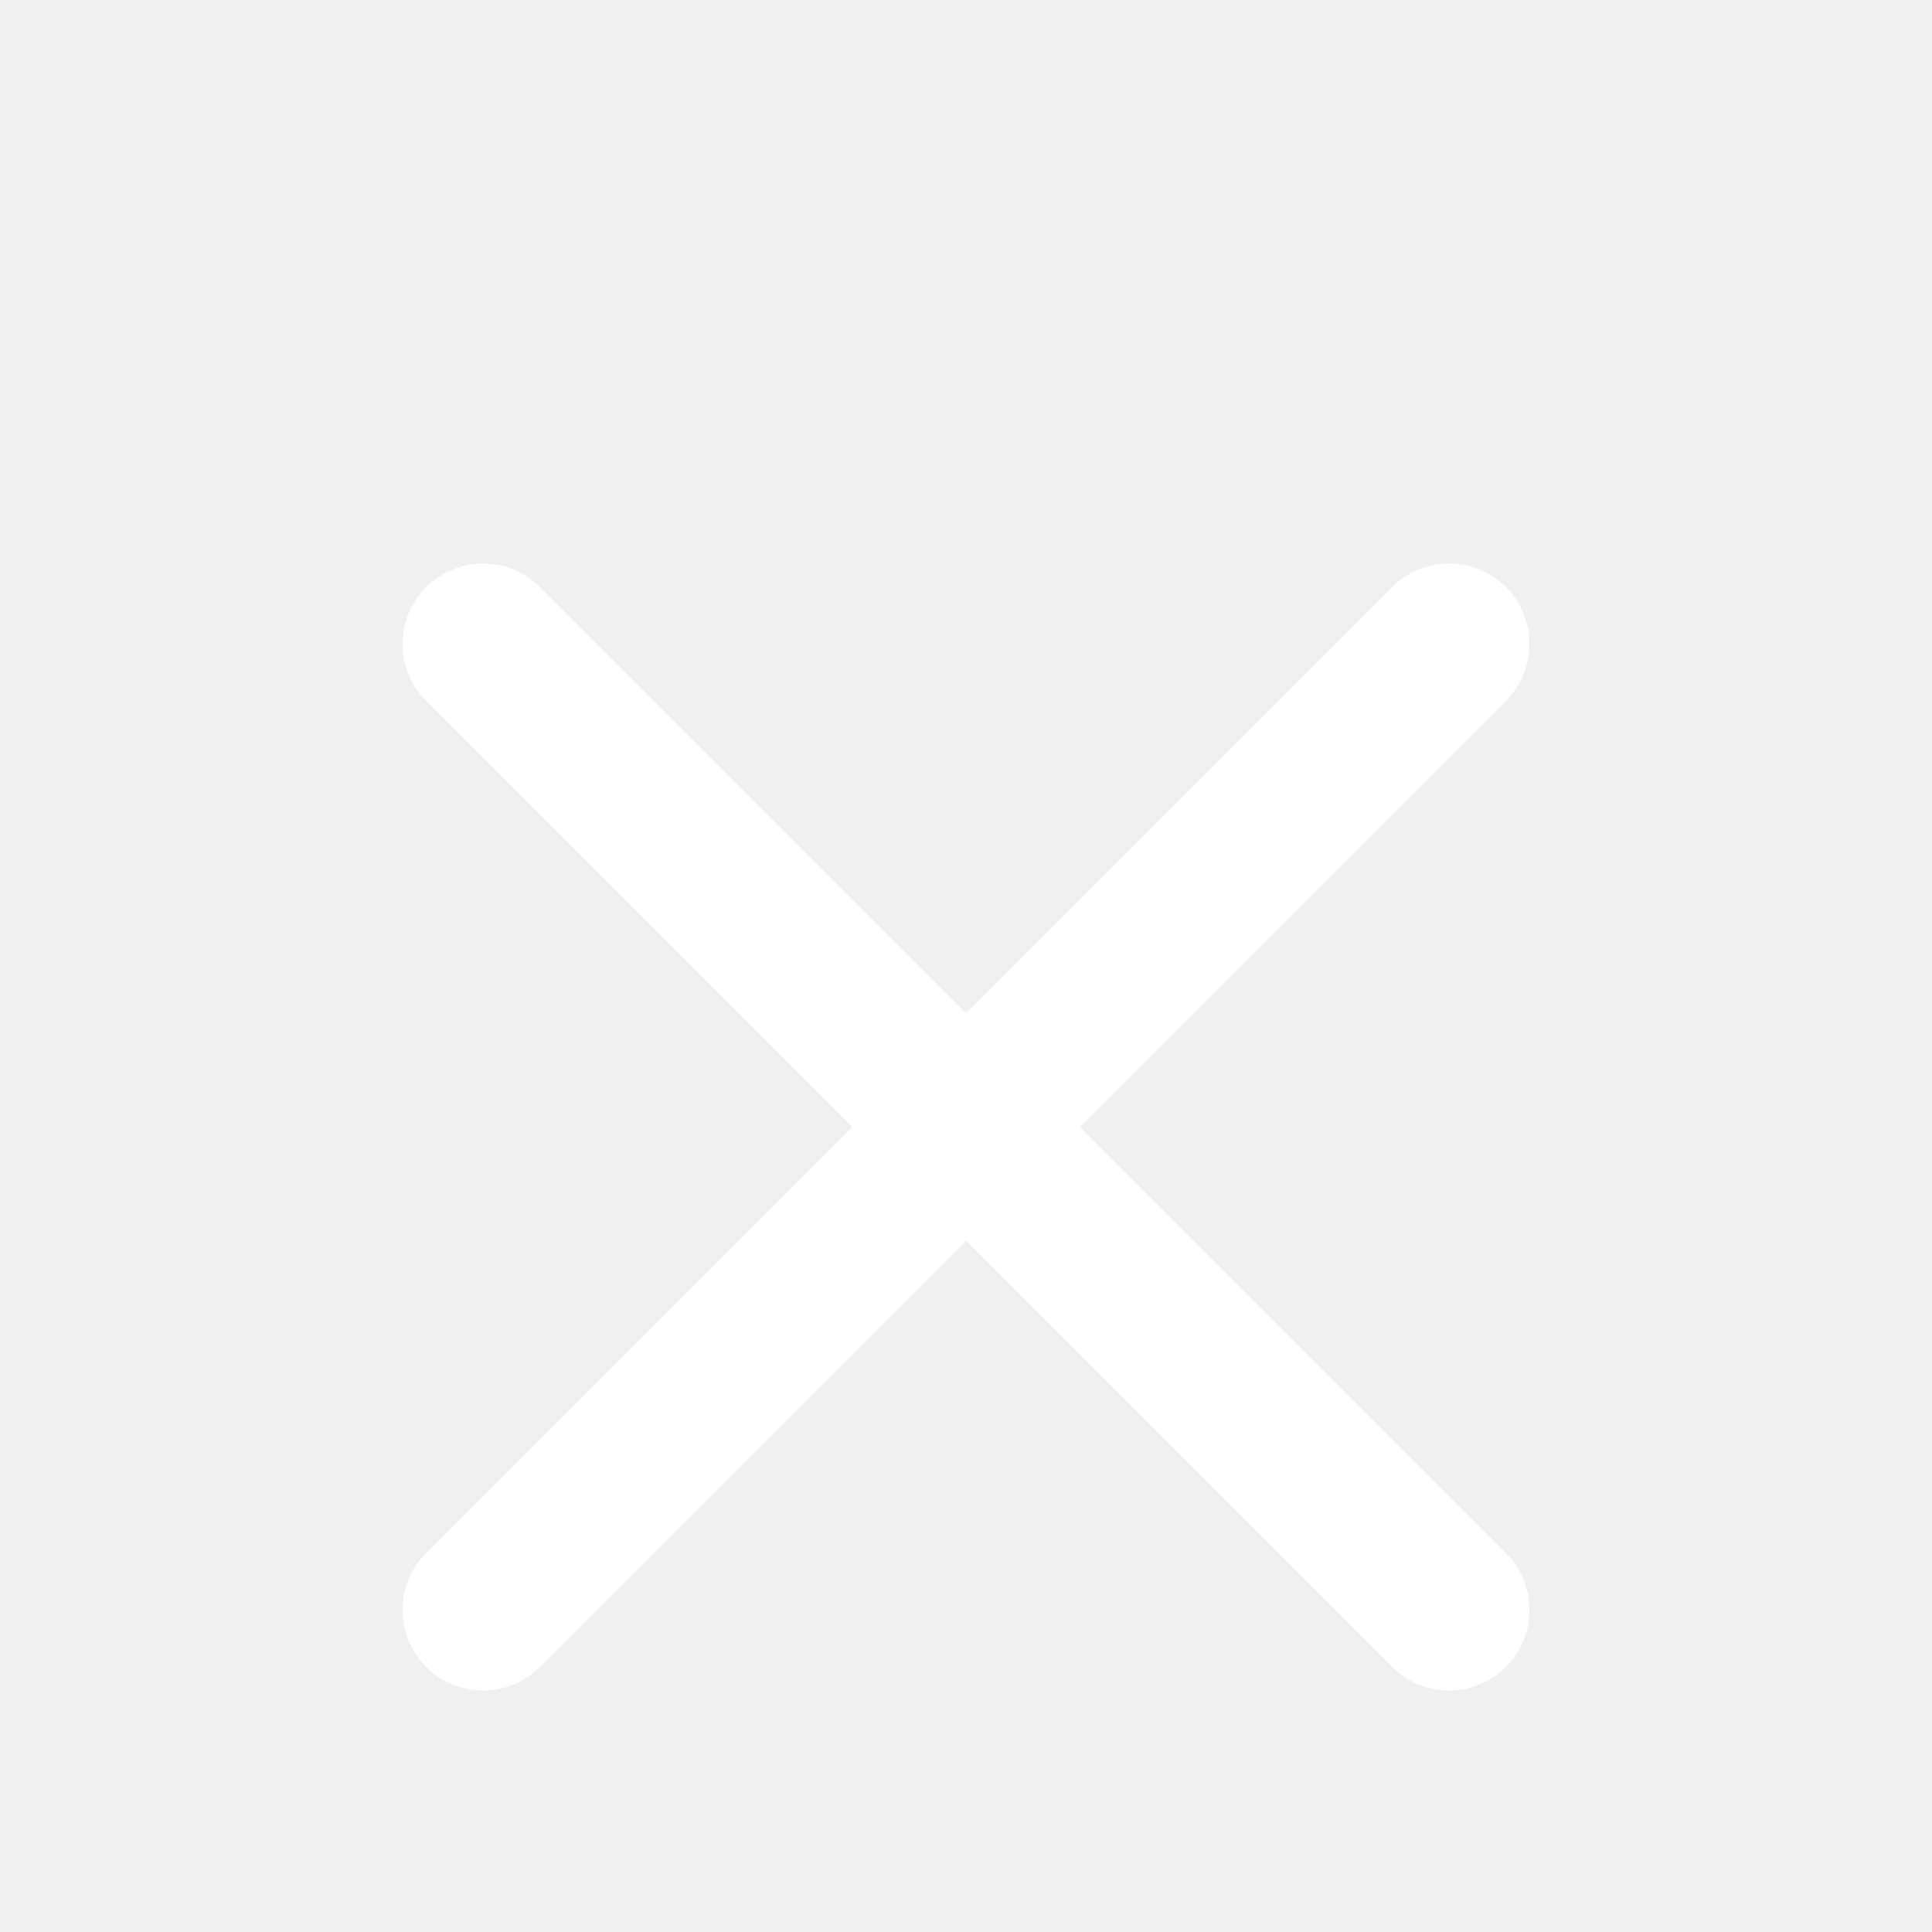
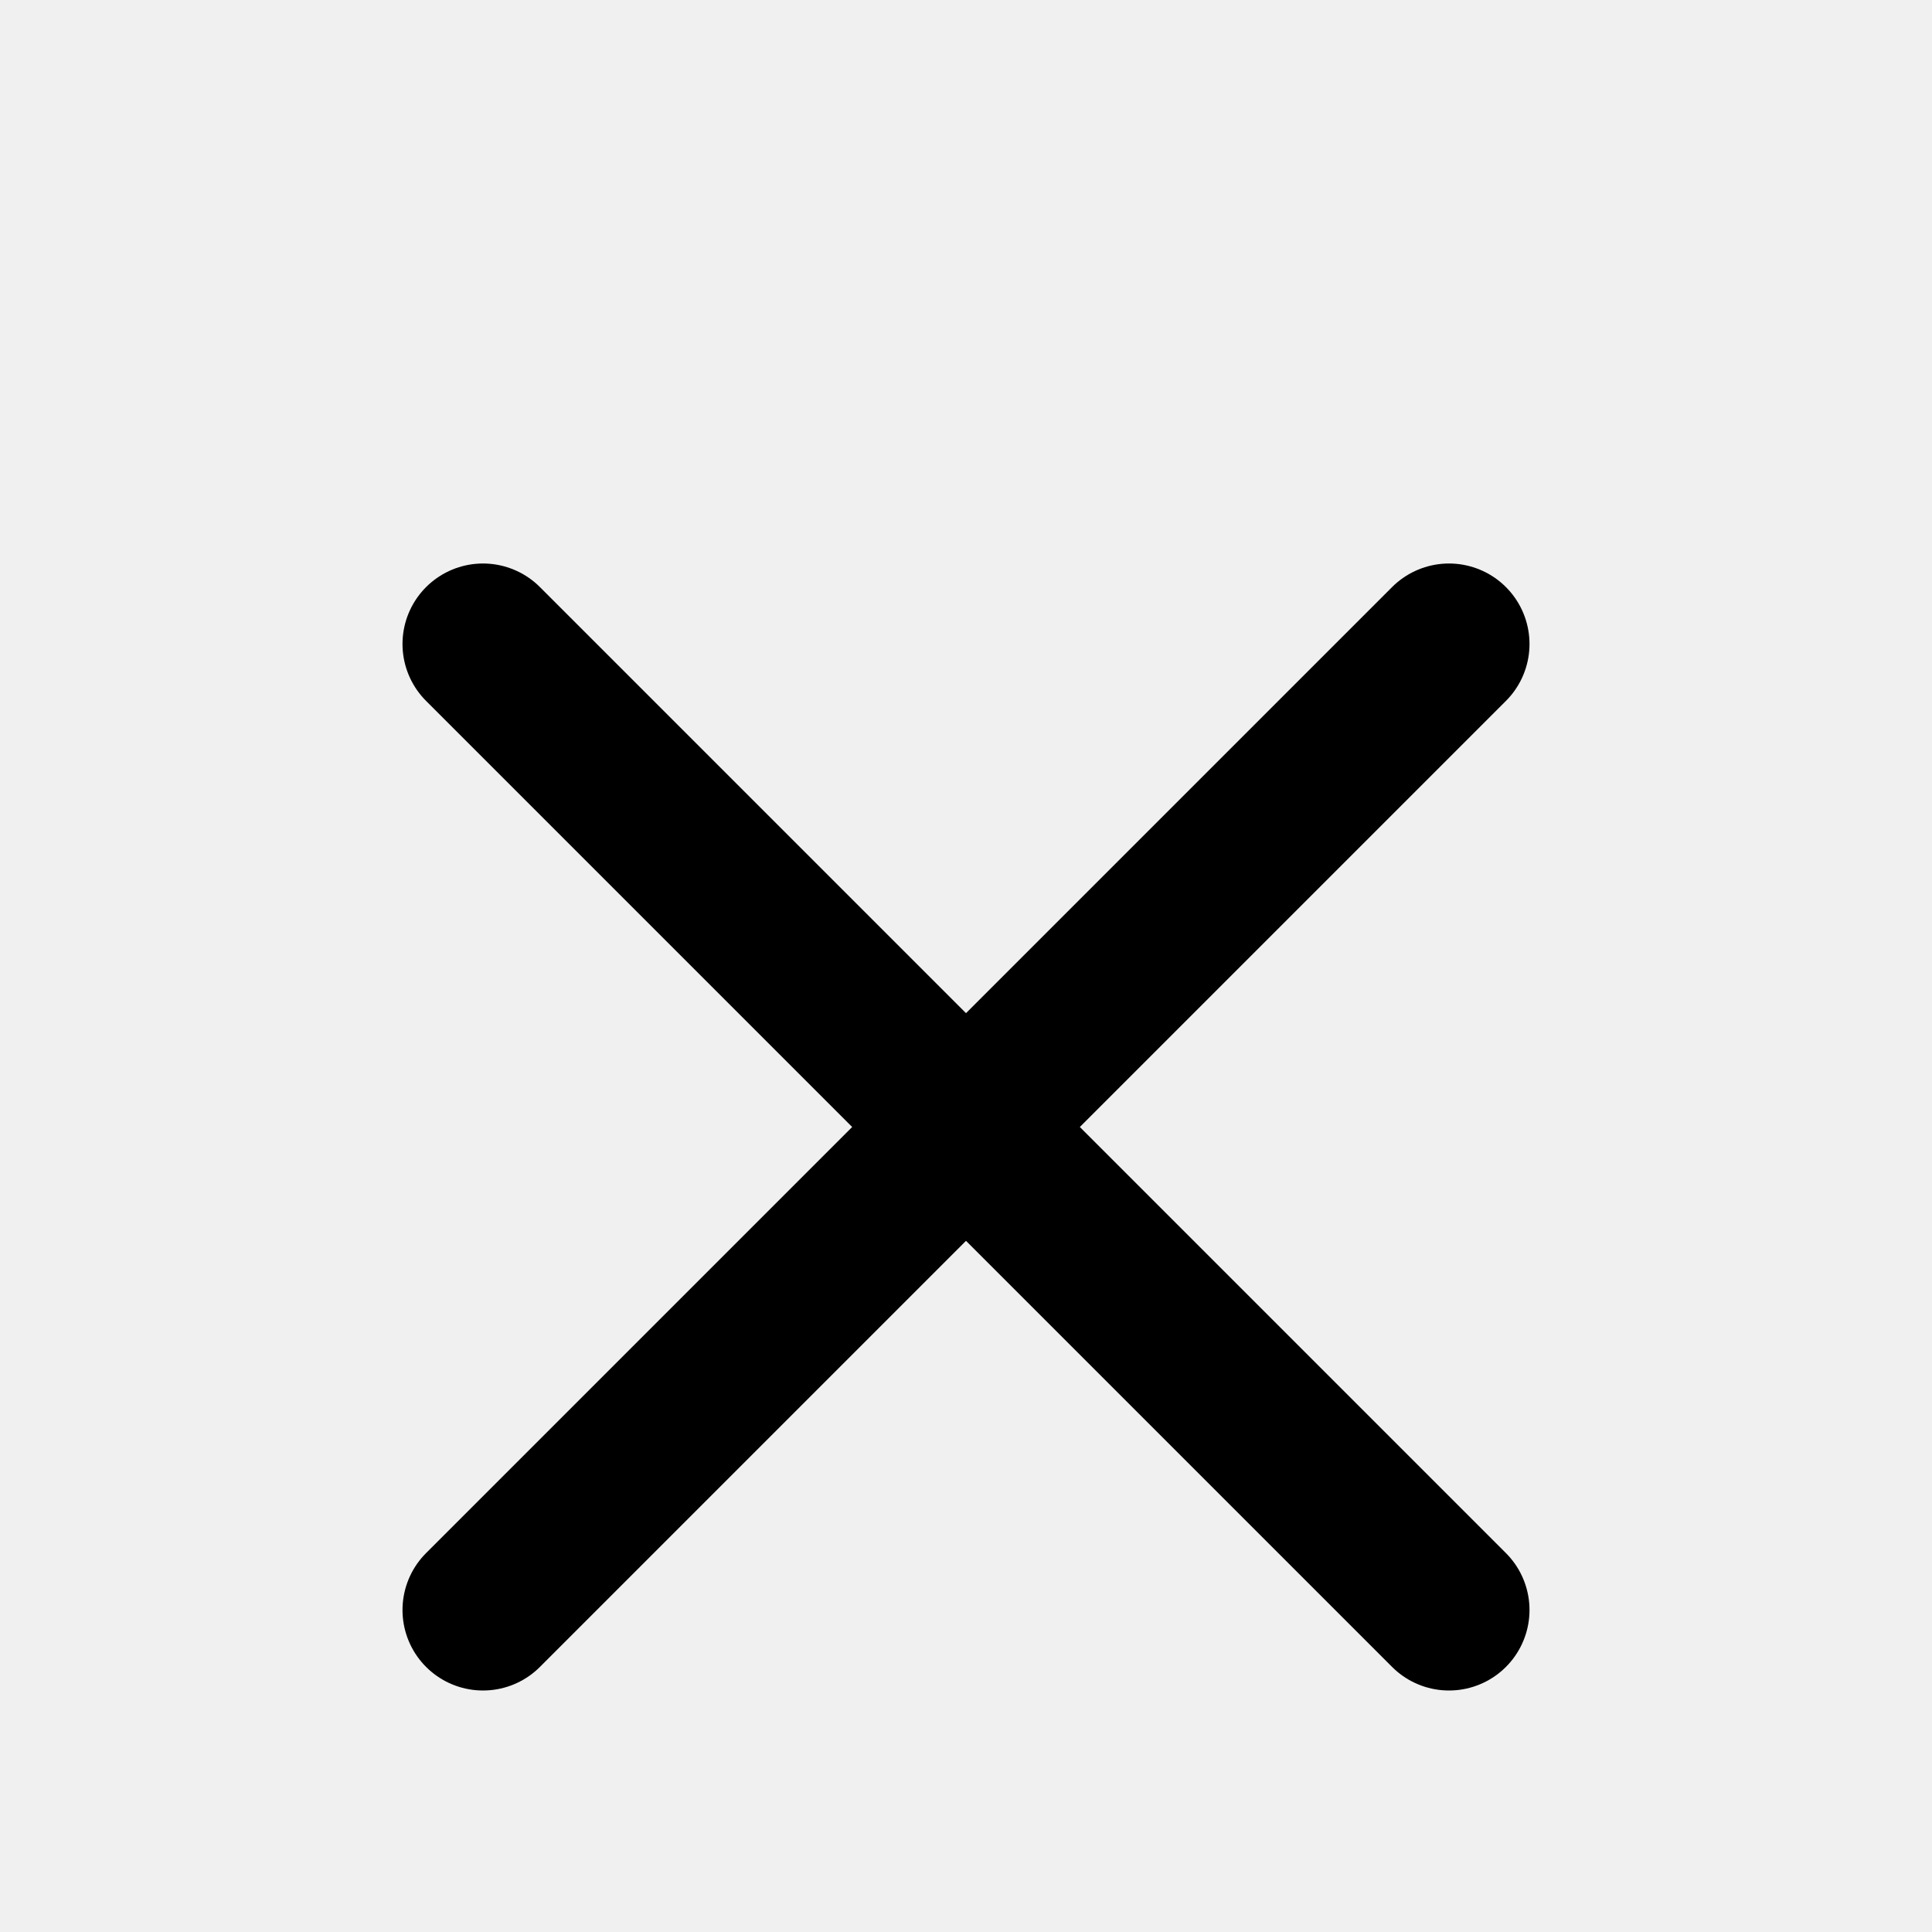
- <svg xmlns="http://www.w3.org/2000/svg" width="24" height="24" viewBox="0 0 24 24" fill="none" stroke="#ffffff" stroke-width="2" stroke-linecap="round" stroke-linejoin="round" class="feather feather-x">
+ <svg xmlns="http://www.w3.org/2000/svg" width="24" height="24" viewBox="0 0 24 24" fill="none" stroke="currentColor" stroke-width="2" stroke-linecap="round" stroke-linejoin="round" class="feather feather-x">
  <g transform="translate(0, 2)">
    <line x1="18" y1="6" x2="6" y2="18" />
    <line x1="6" y1="6" x2="18" y2="18" />
  </g>
</svg>
